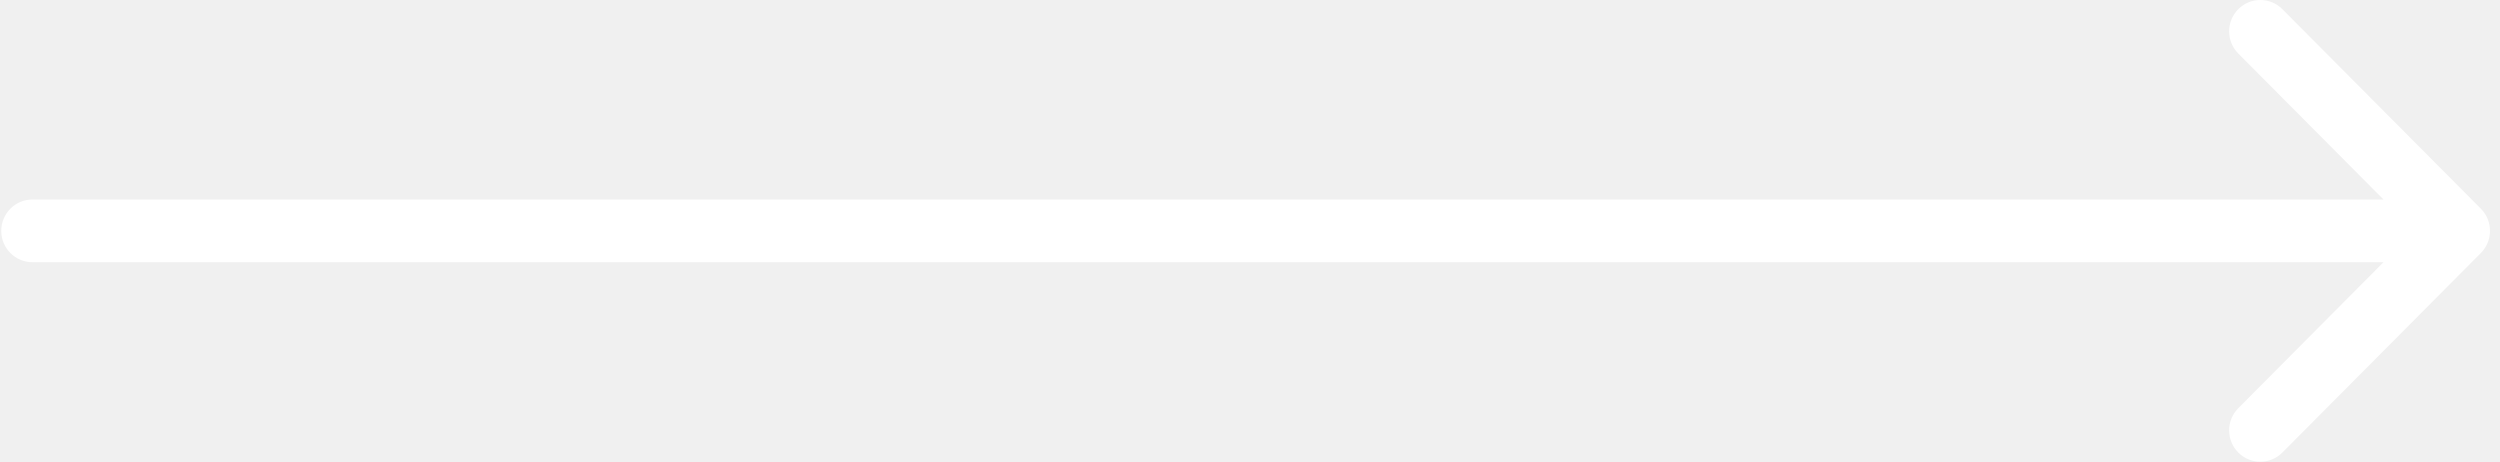
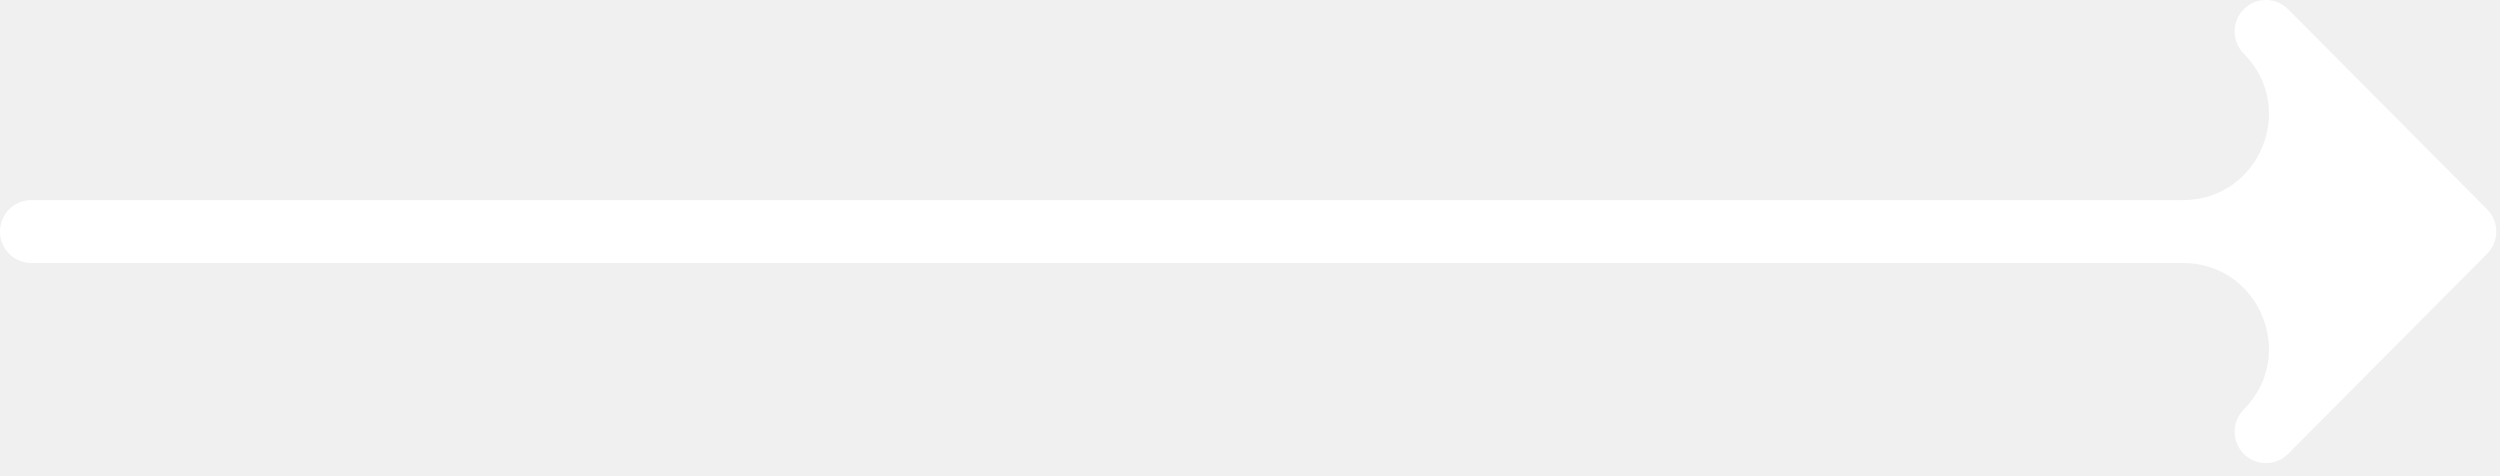
- <svg xmlns="http://www.w3.org/2000/svg" width="222" height="41" viewBox="0 0 222 41" fill="none">
-   <path fill-rule="evenodd" clip-rule="evenodd" d="M202.675 0.815L220.3 18.532C221.381 19.619 221.381 21.381 220.3 22.468L202.675 40.185C201.594 41.272 199.84 41.272 198.759 40.185C197.677 39.097 197.677 37.335 198.759 36.248L211.655 23.284L2.88 23.284C1.351 23.284 0.111 22.038 0.111 20.5C0.111 18.962 1.351 17.716 2.88 17.716L211.655 17.716L198.759 4.752C197.677 3.665 197.677 1.903 198.759 0.815C199.84 -0.272 201.594 -0.272 202.675 0.815Z" fill="white" />
+ <svg xmlns="http://www.w3.org/2000/svg" width="142" height="27" viewBox="0 0 142 27" fill="none">
+   <path fill-rule="evenodd" clip-rule="evenodd" d="M129.961 0.523L141.268 11.889C141.962 12.587 141.962 13.718 141.268 14.415L129.961 25.782C129.267 26.479 128.142 26.479 127.448 25.782C126.754 25.084 126.754 23.953 127.448 23.256V23.256C130.508 20.18 128.329 14.938 123.99 14.938L1.777 14.938C0.795 14.938 0 14.139 0 13.152C0 12.166 0.795 11.366 1.777 11.366L123.99 11.366C128.329 11.366 130.508 6.125 127.448 3.049V3.049C126.754 2.351 126.754 1.221 127.448 0.523C128.142 -0.174 129.267 -0.174 129.961 0.523Z" fill="white" />
</svg>
